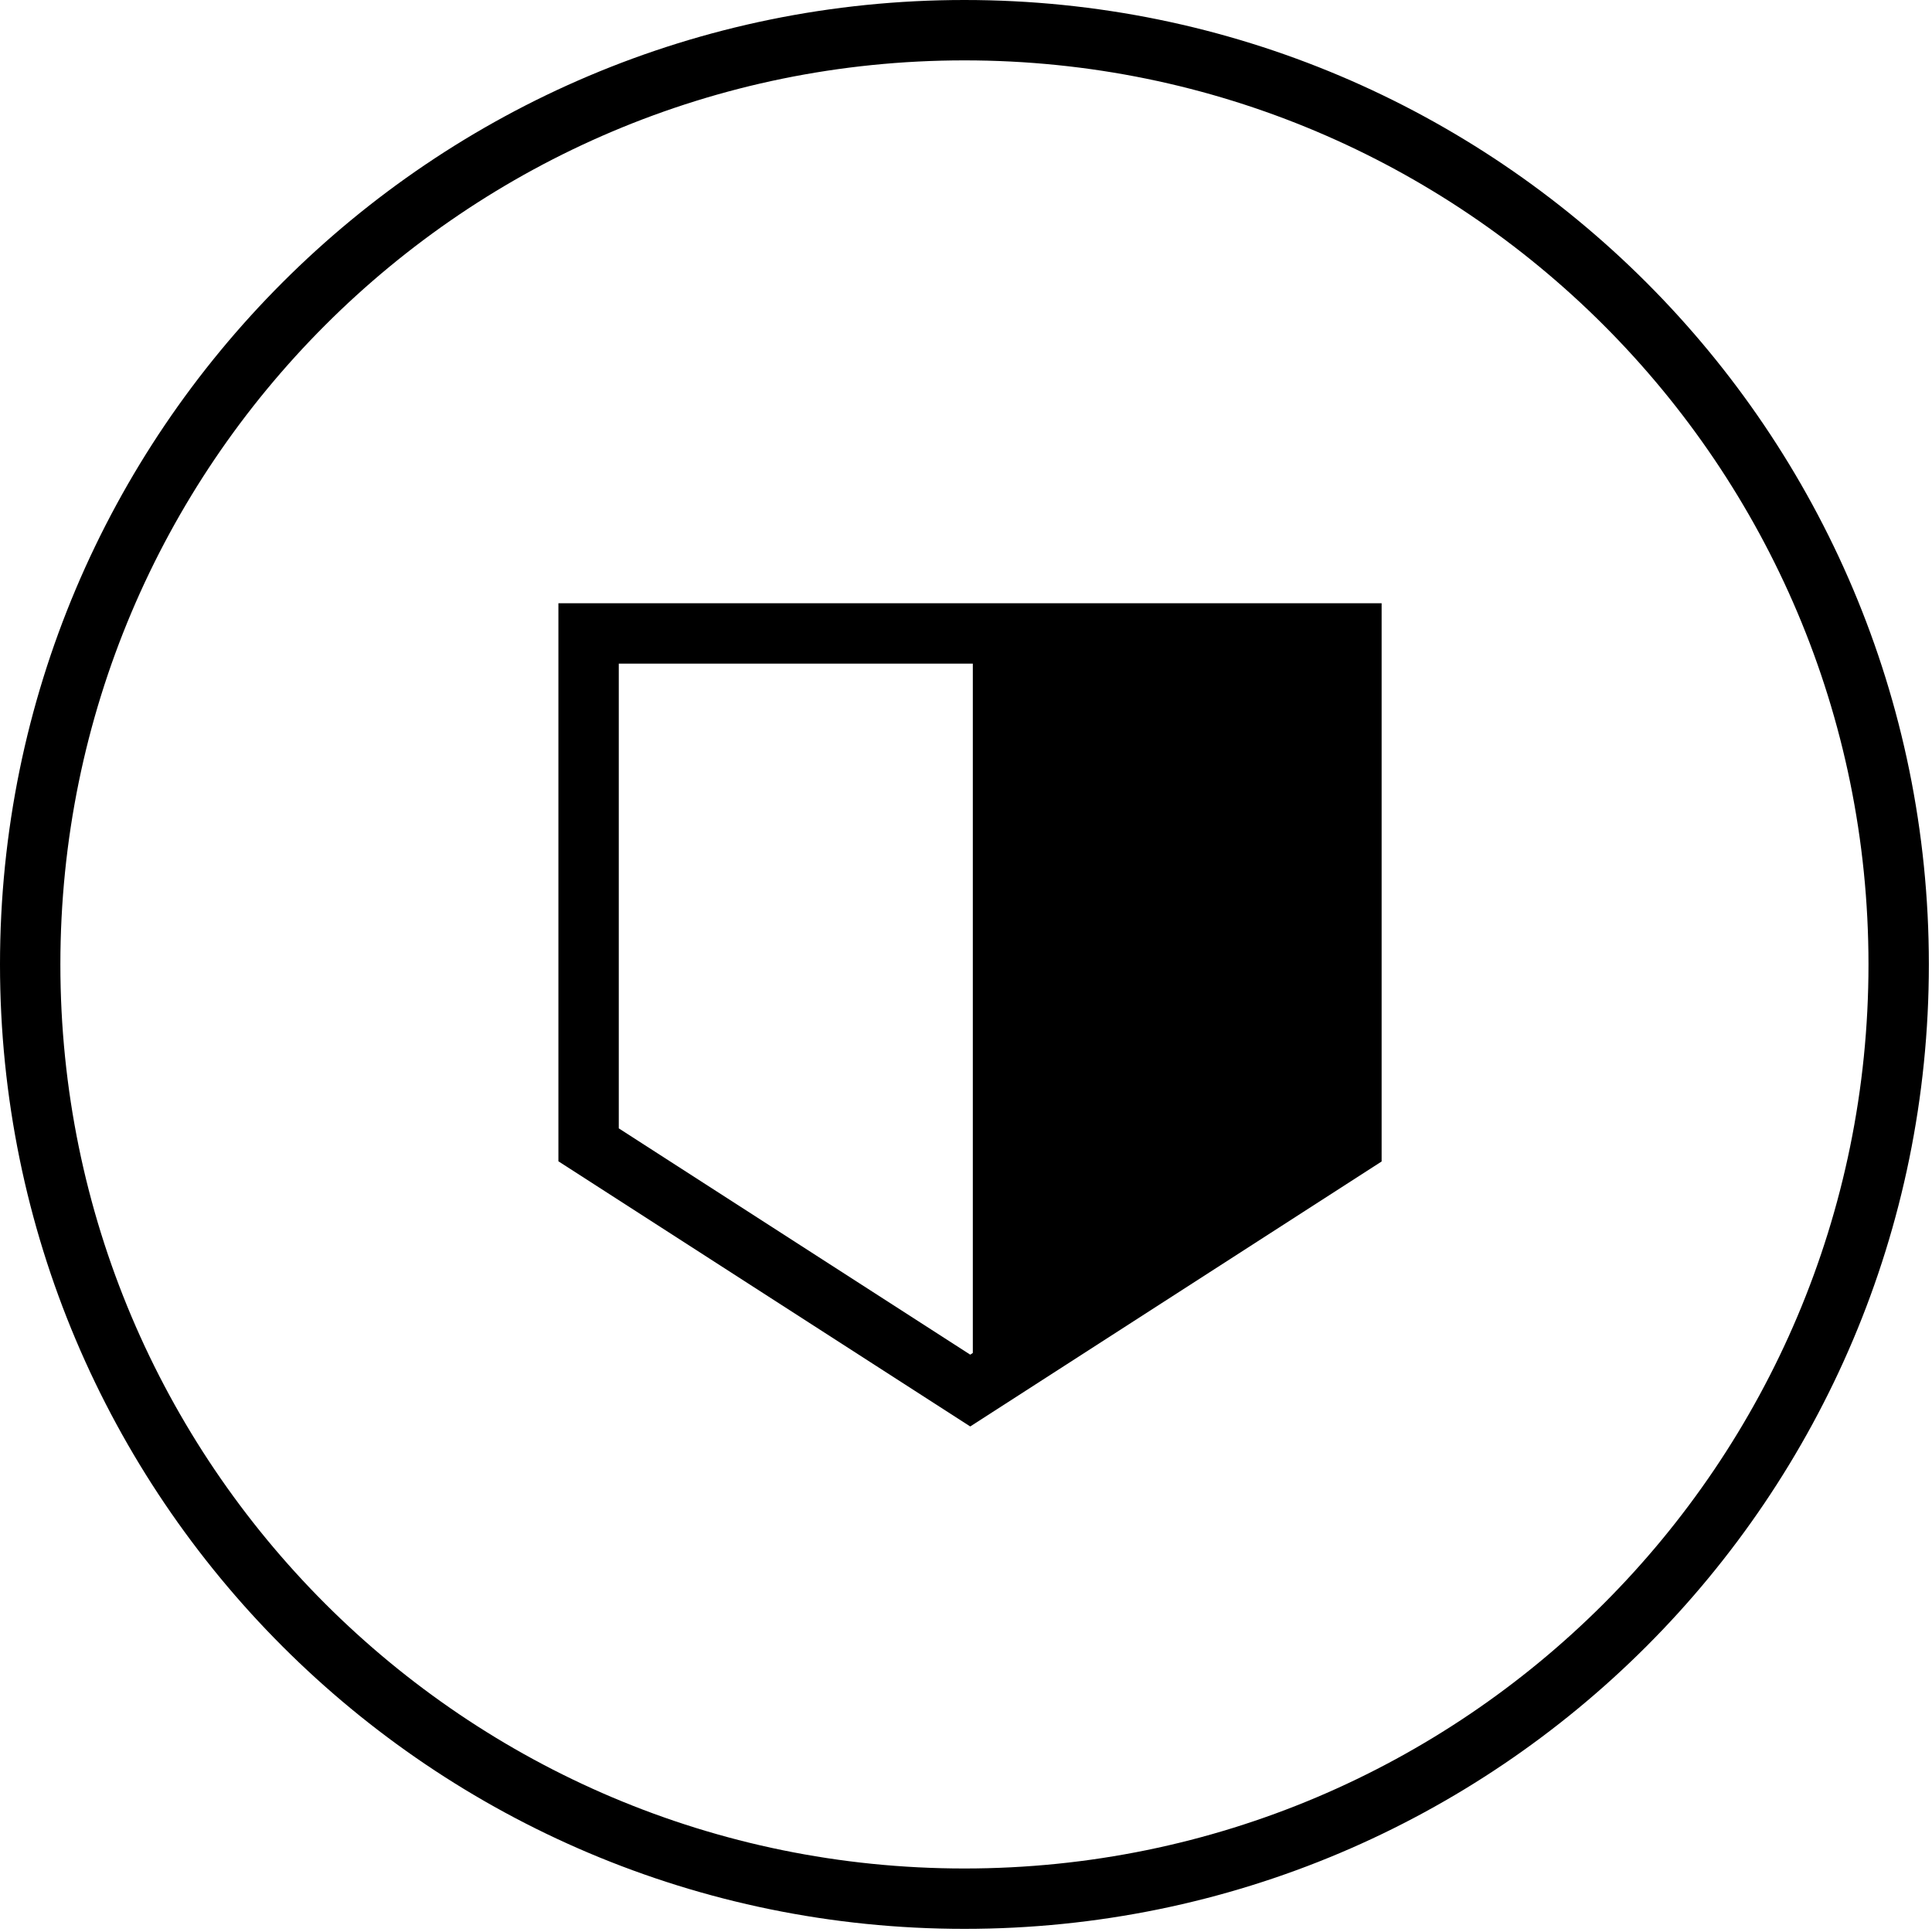
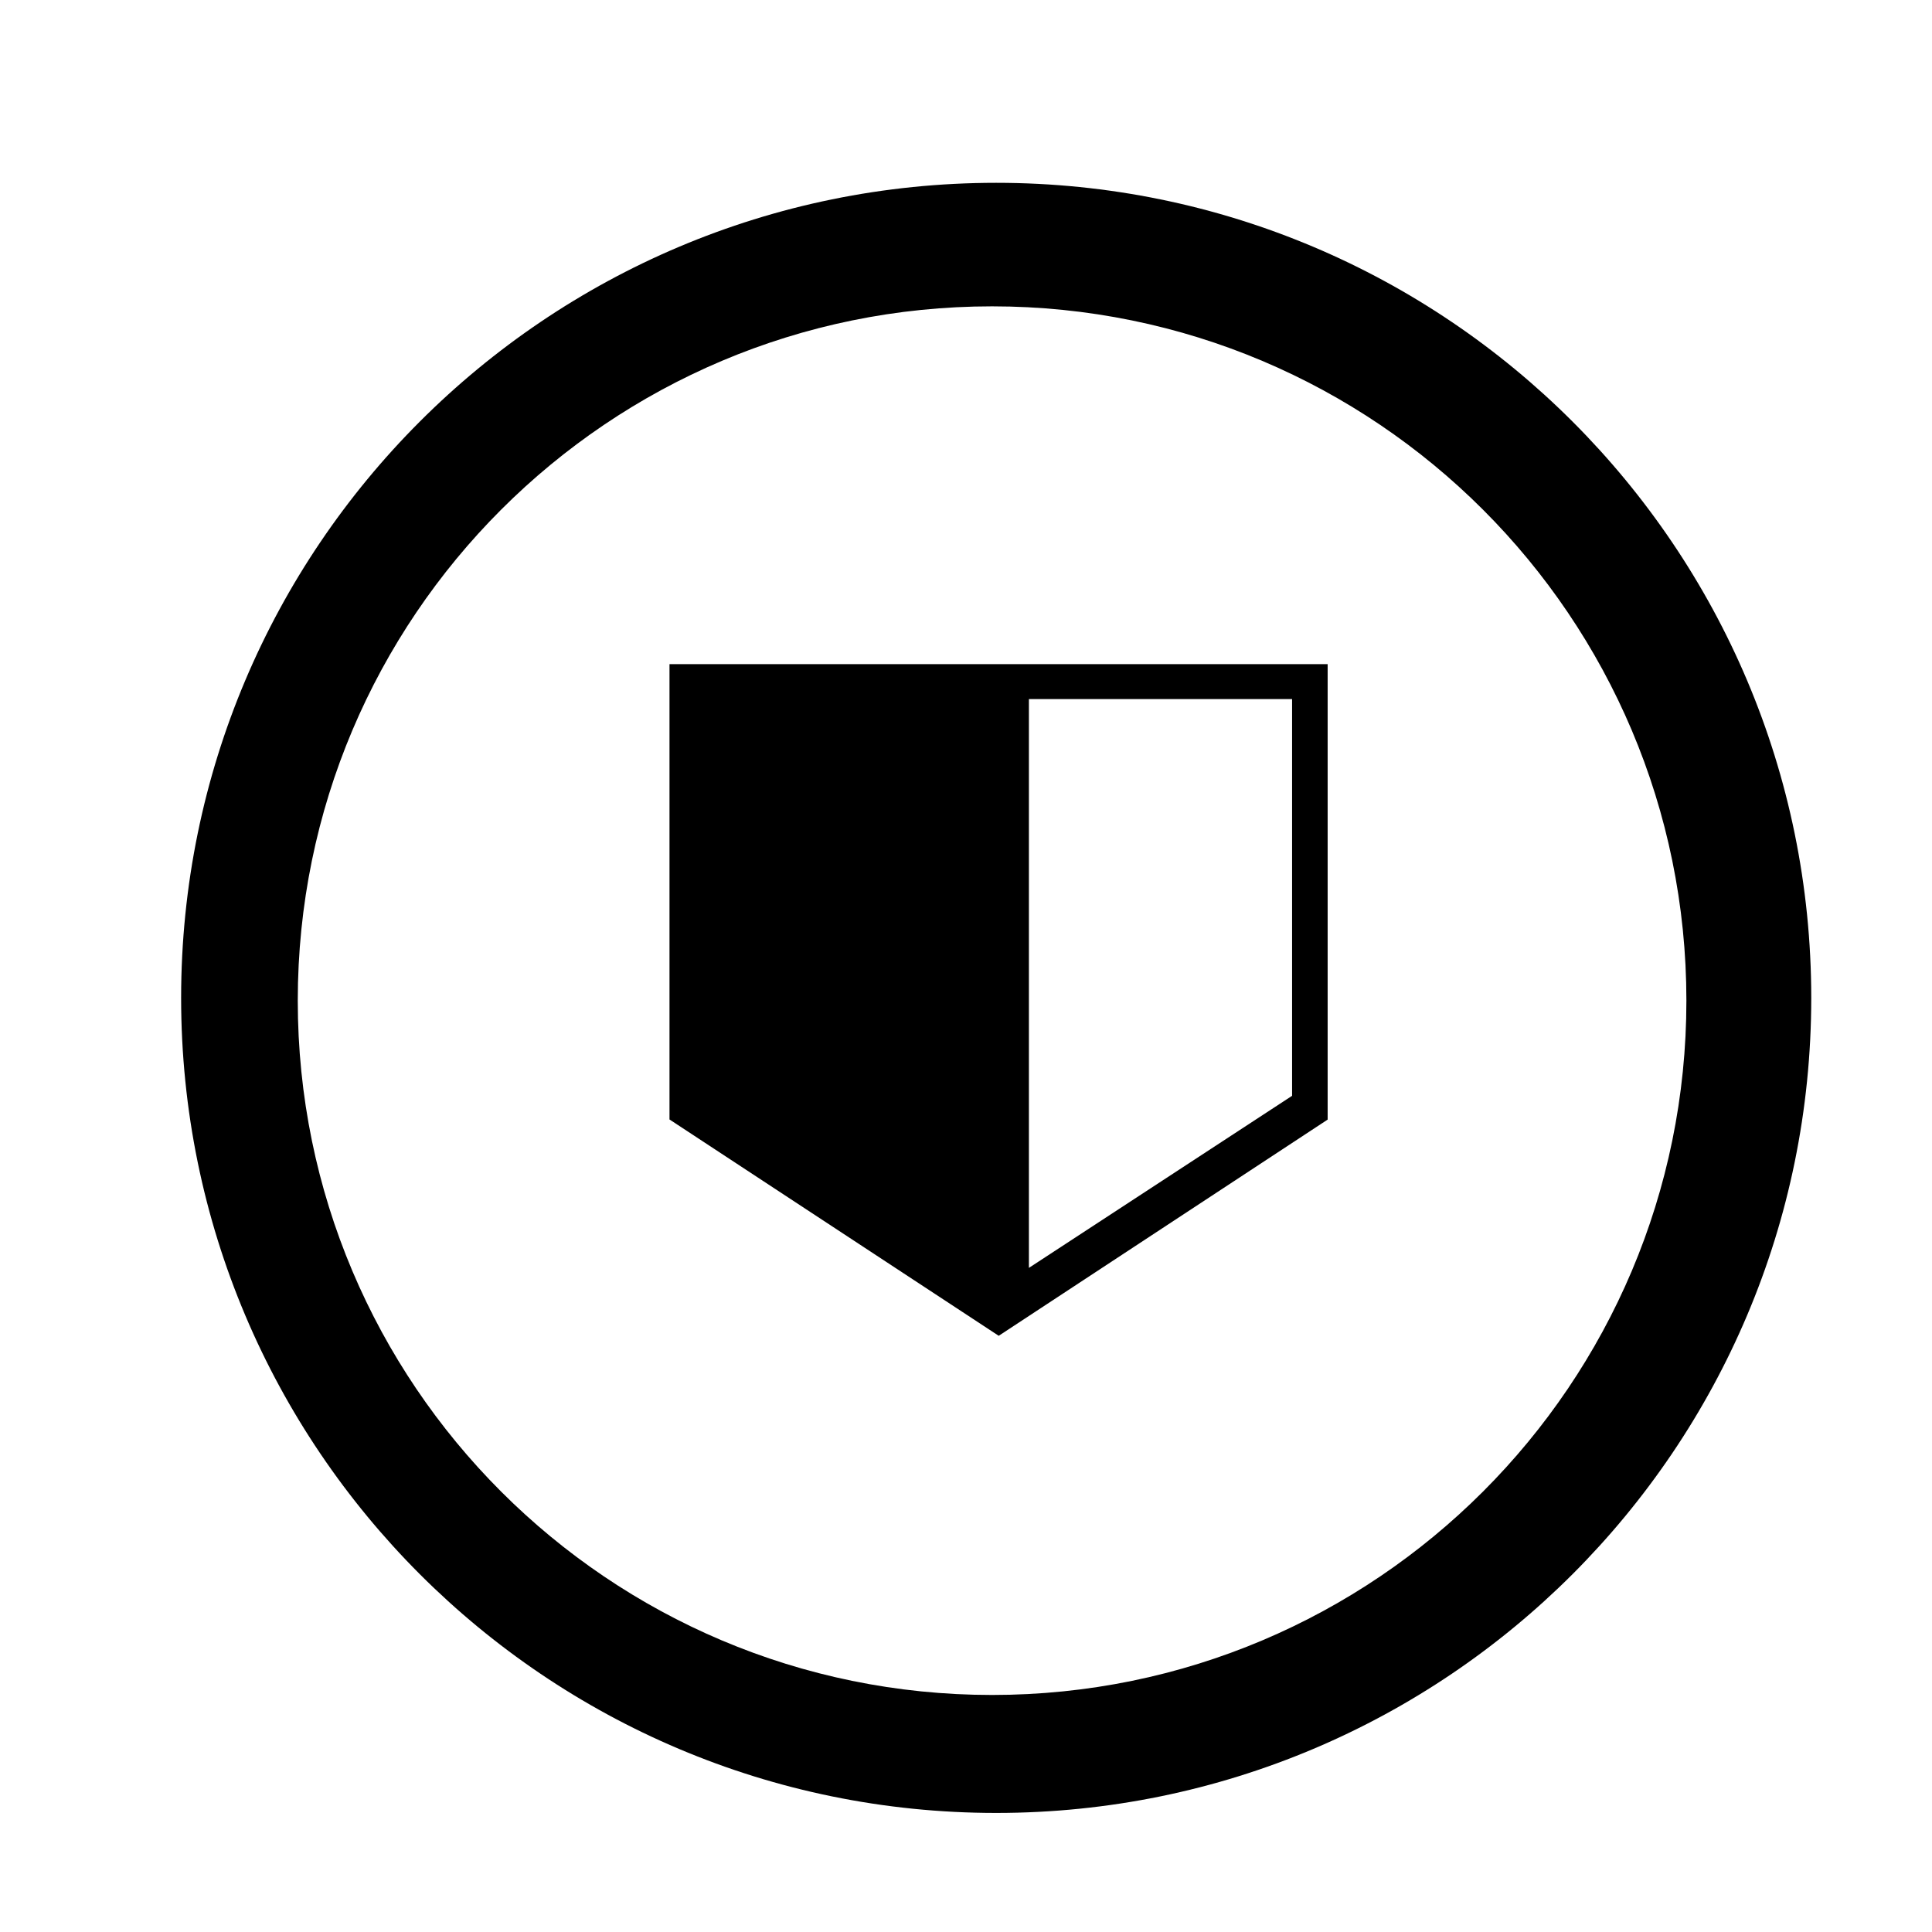
- <svg xmlns="http://www.w3.org/2000/svg" width="32px" height="32px" viewBox="0 0 32 32" version="1.1">
-   <defs />
-   <g id="robustness" stroke="none" stroke-width="1" fill="none" fill-rule="evenodd">
-     <g id="Group">
-       <path d="M15.974,0.5 C7.428,0.5 0.5,7.428 0.5,15.974 C0.5,24.52 7.428,31.448 15.974,31.448 C24.52,31.448 31.448,24.52 31.448,15.974 C31.448,7.428 24.52,0.5 15.974,0.5 Z" id="Path" stroke="#000000" />
-       <path d="M9.749,18.962 L16.07,23.032 L22.384,18.965 L22.384,10.492 L9.749,10.492 L9.749,18.962 Z" id="Path" stroke="#000000" />
-       <polygon id="Path" fill="#000000" points="16.113 22.606 22.148 18.873 22.142 10.733 16.113 10.733" />
-     </g>
-   </g>
+ <svg xmlns="http://www.w3.org/2000/svg" width="100%" height="100%" viewBox="0 0 1024 1024" version="1.1" xml:space="preserve" style="fill-rule:evenodd;clip-rule:evenodd;stroke-linejoin:round;stroke-miterlimit:1.414;">
+   <path d="M528,96.896C289.408,96.896 96,290.304 96,528.896C96,767.488 289.408,960.896 528,960.896C766.56,960.896 960,767.488 960,528.896C960,290.304 766.56,96.896 528,96.896ZM525.824,898.368C322.592,898.368 157.824,733.6 157.824,530.368C157.824,327.104 322.56,162.368 525.824,162.368C729.024,162.368 893.824,327.104 893.824,530.368C893.824,733.6 728.992,898.368 525.824,898.368Z" style="fill-rule:nonzero;" />
+   <path d="M354.848,352L354.848,593.344L529.344,708L703.68,593.408L703.68,352L354.848,352ZM684.832,580.8L545.344,672L545.344,370.528L684.832,370.528L684.832,580.8Z" style="fill-rule:nonzero;" />
</svg>
